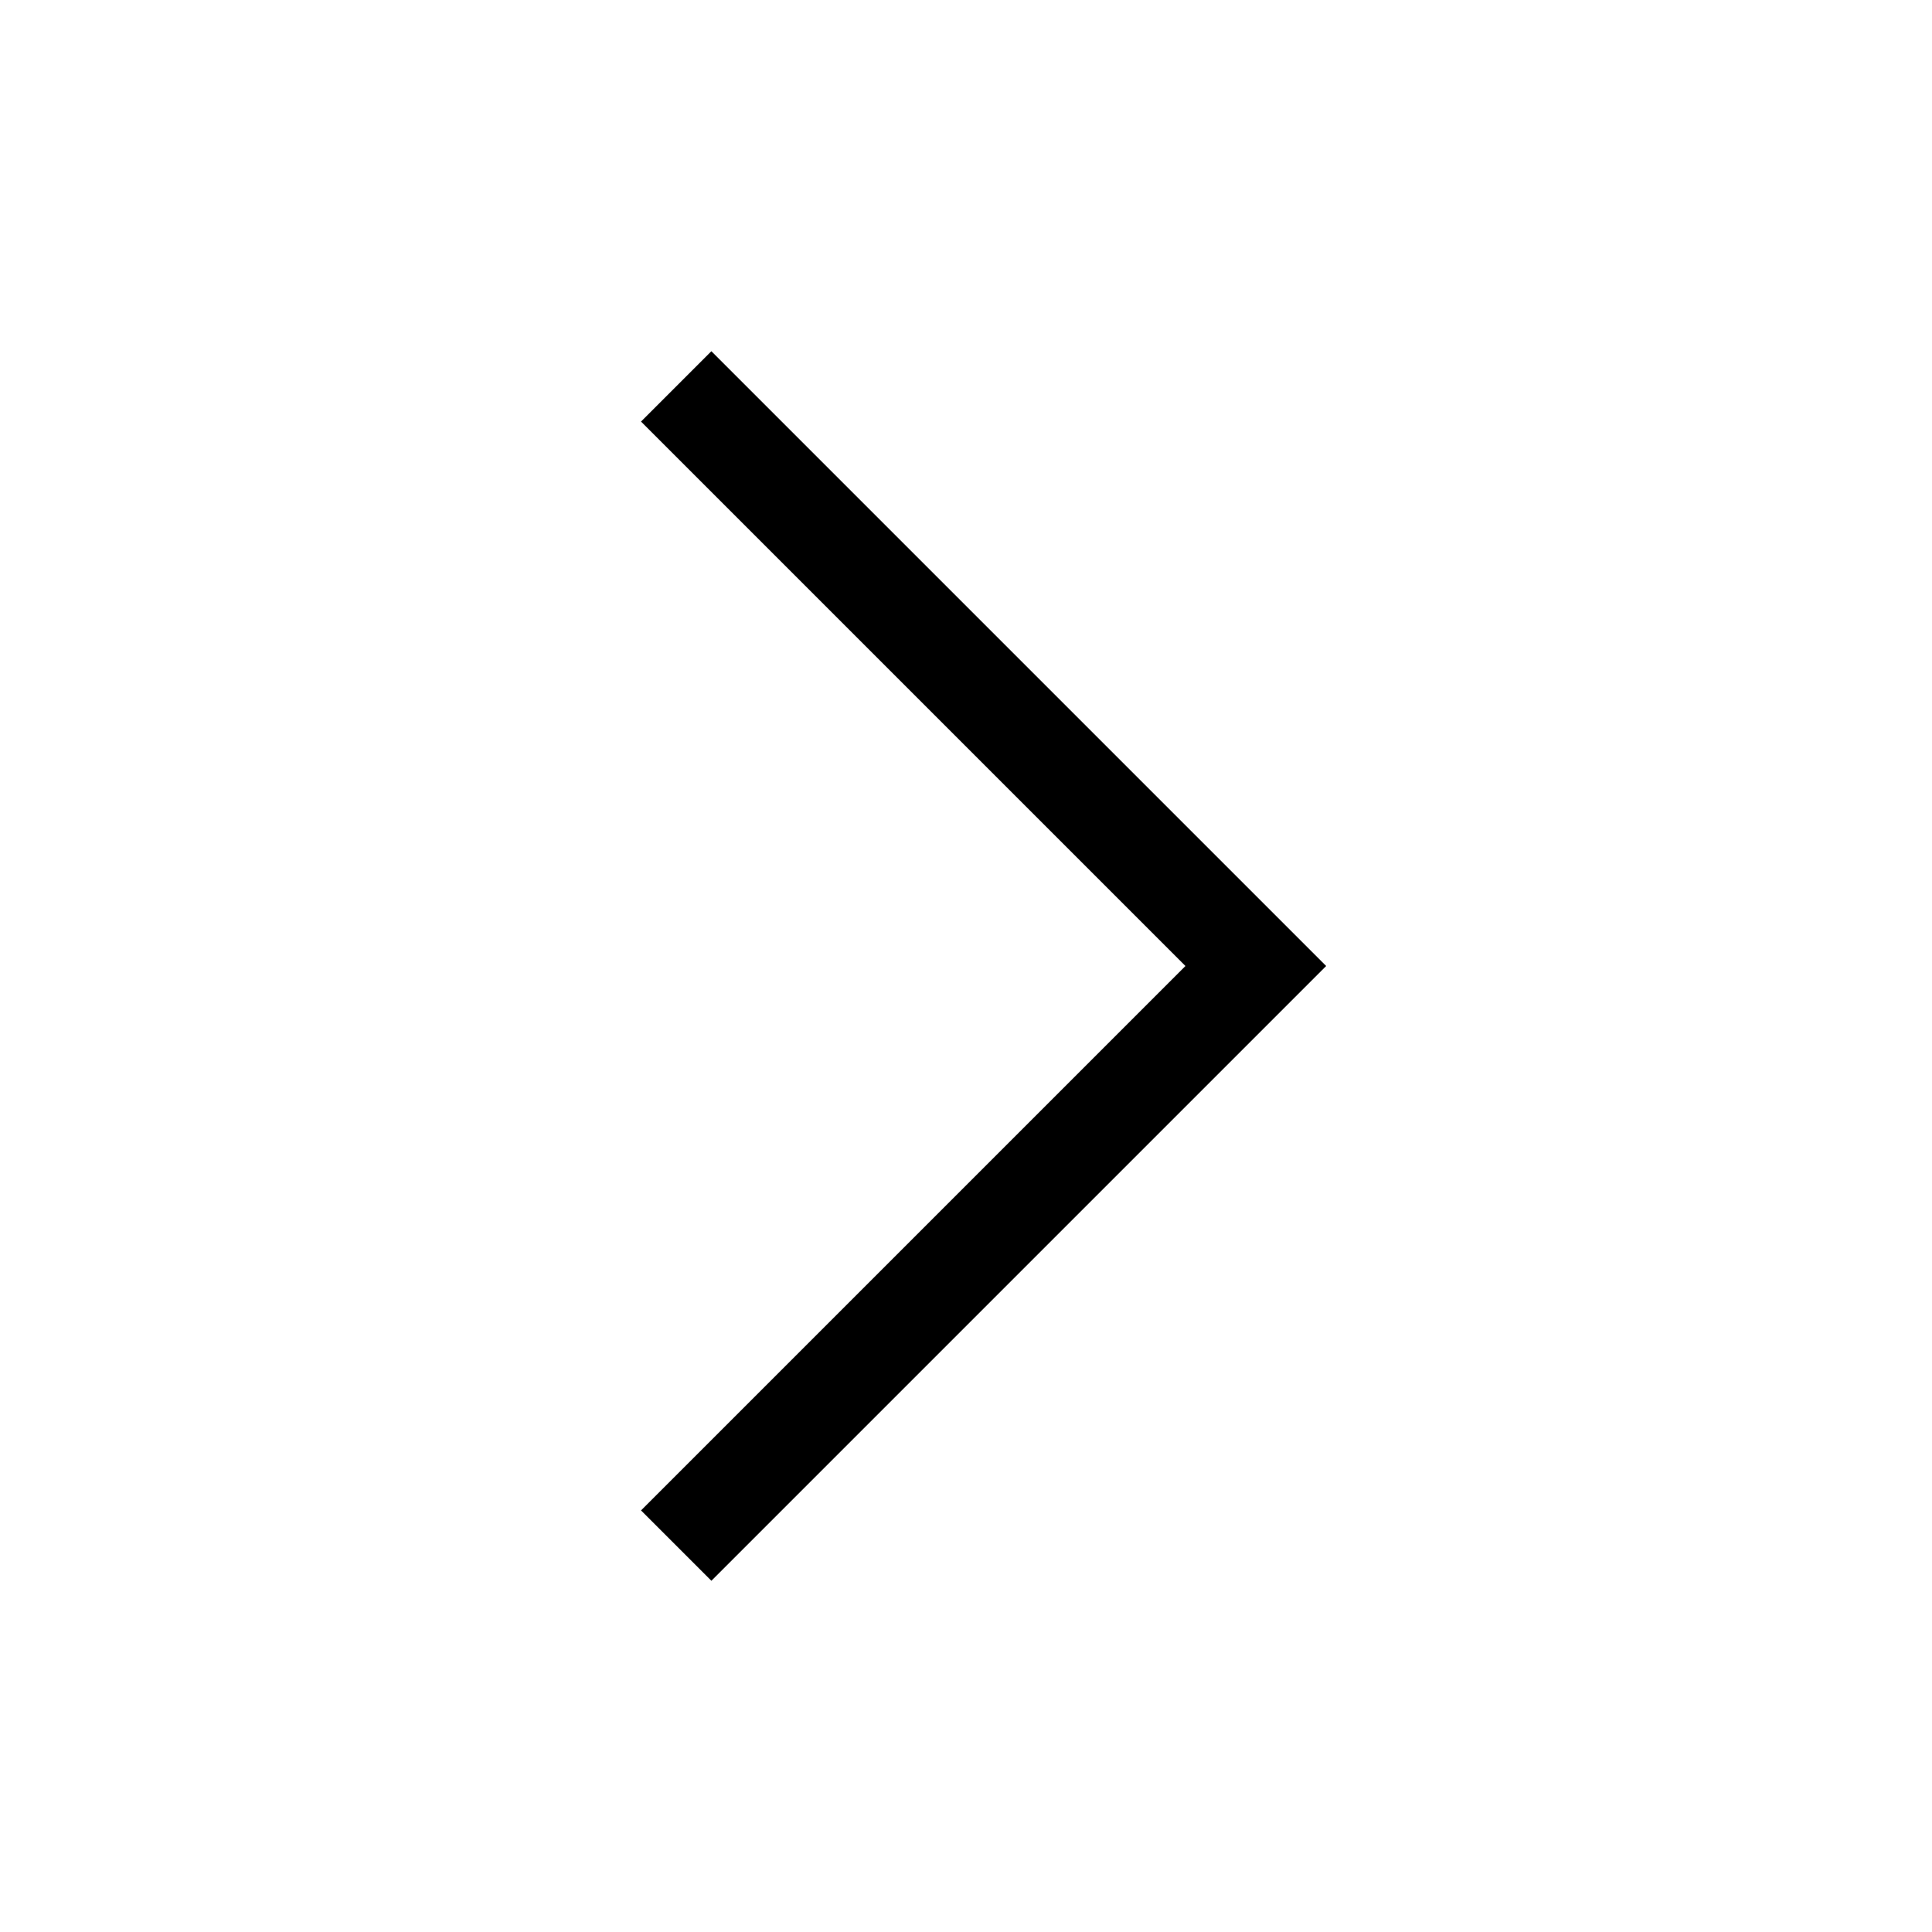
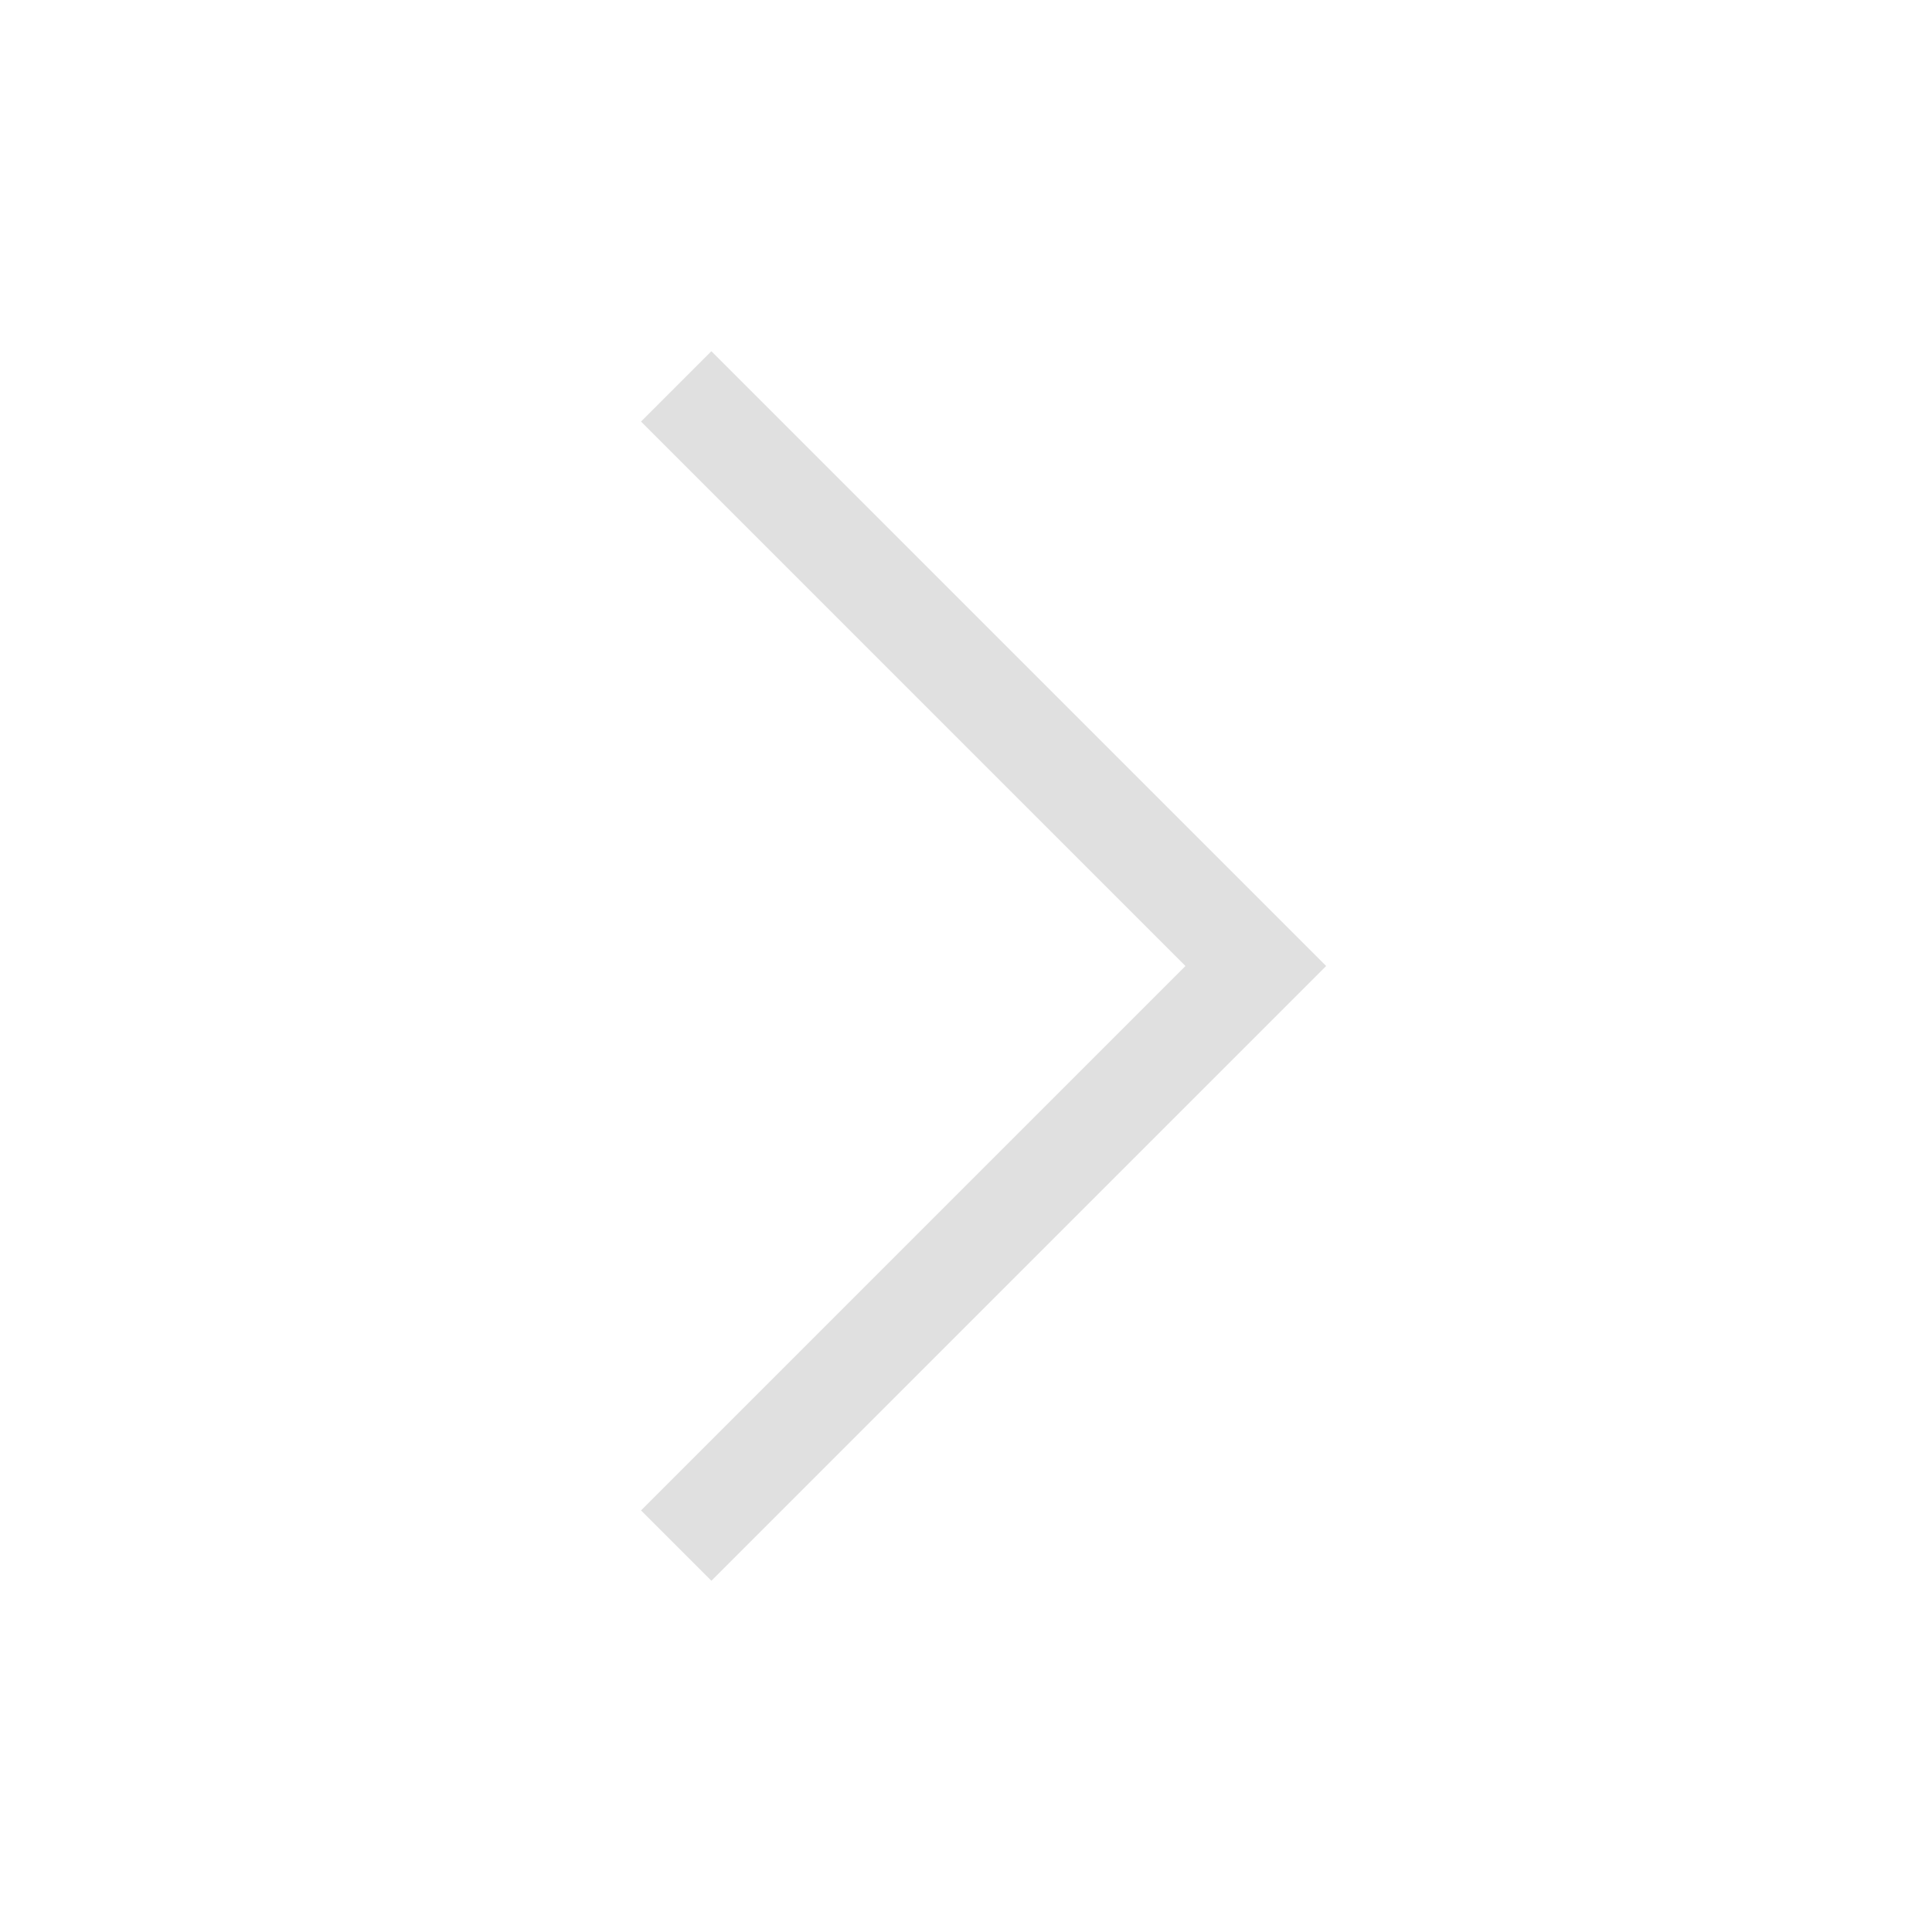
<svg xmlns="http://www.w3.org/2000/svg" width="20" height="20" viewBox="0 0 20 20" data-svg="chevron-right">
-   <polyline fill="none" stroke="#000" stroke-width="1.03" points="7 4 13 10 7 16" />
+   <polyline fill="none" stroke="#e0e0e0" stroke-width="1.03" points="7 4 13 10 7 16" />
</svg>
